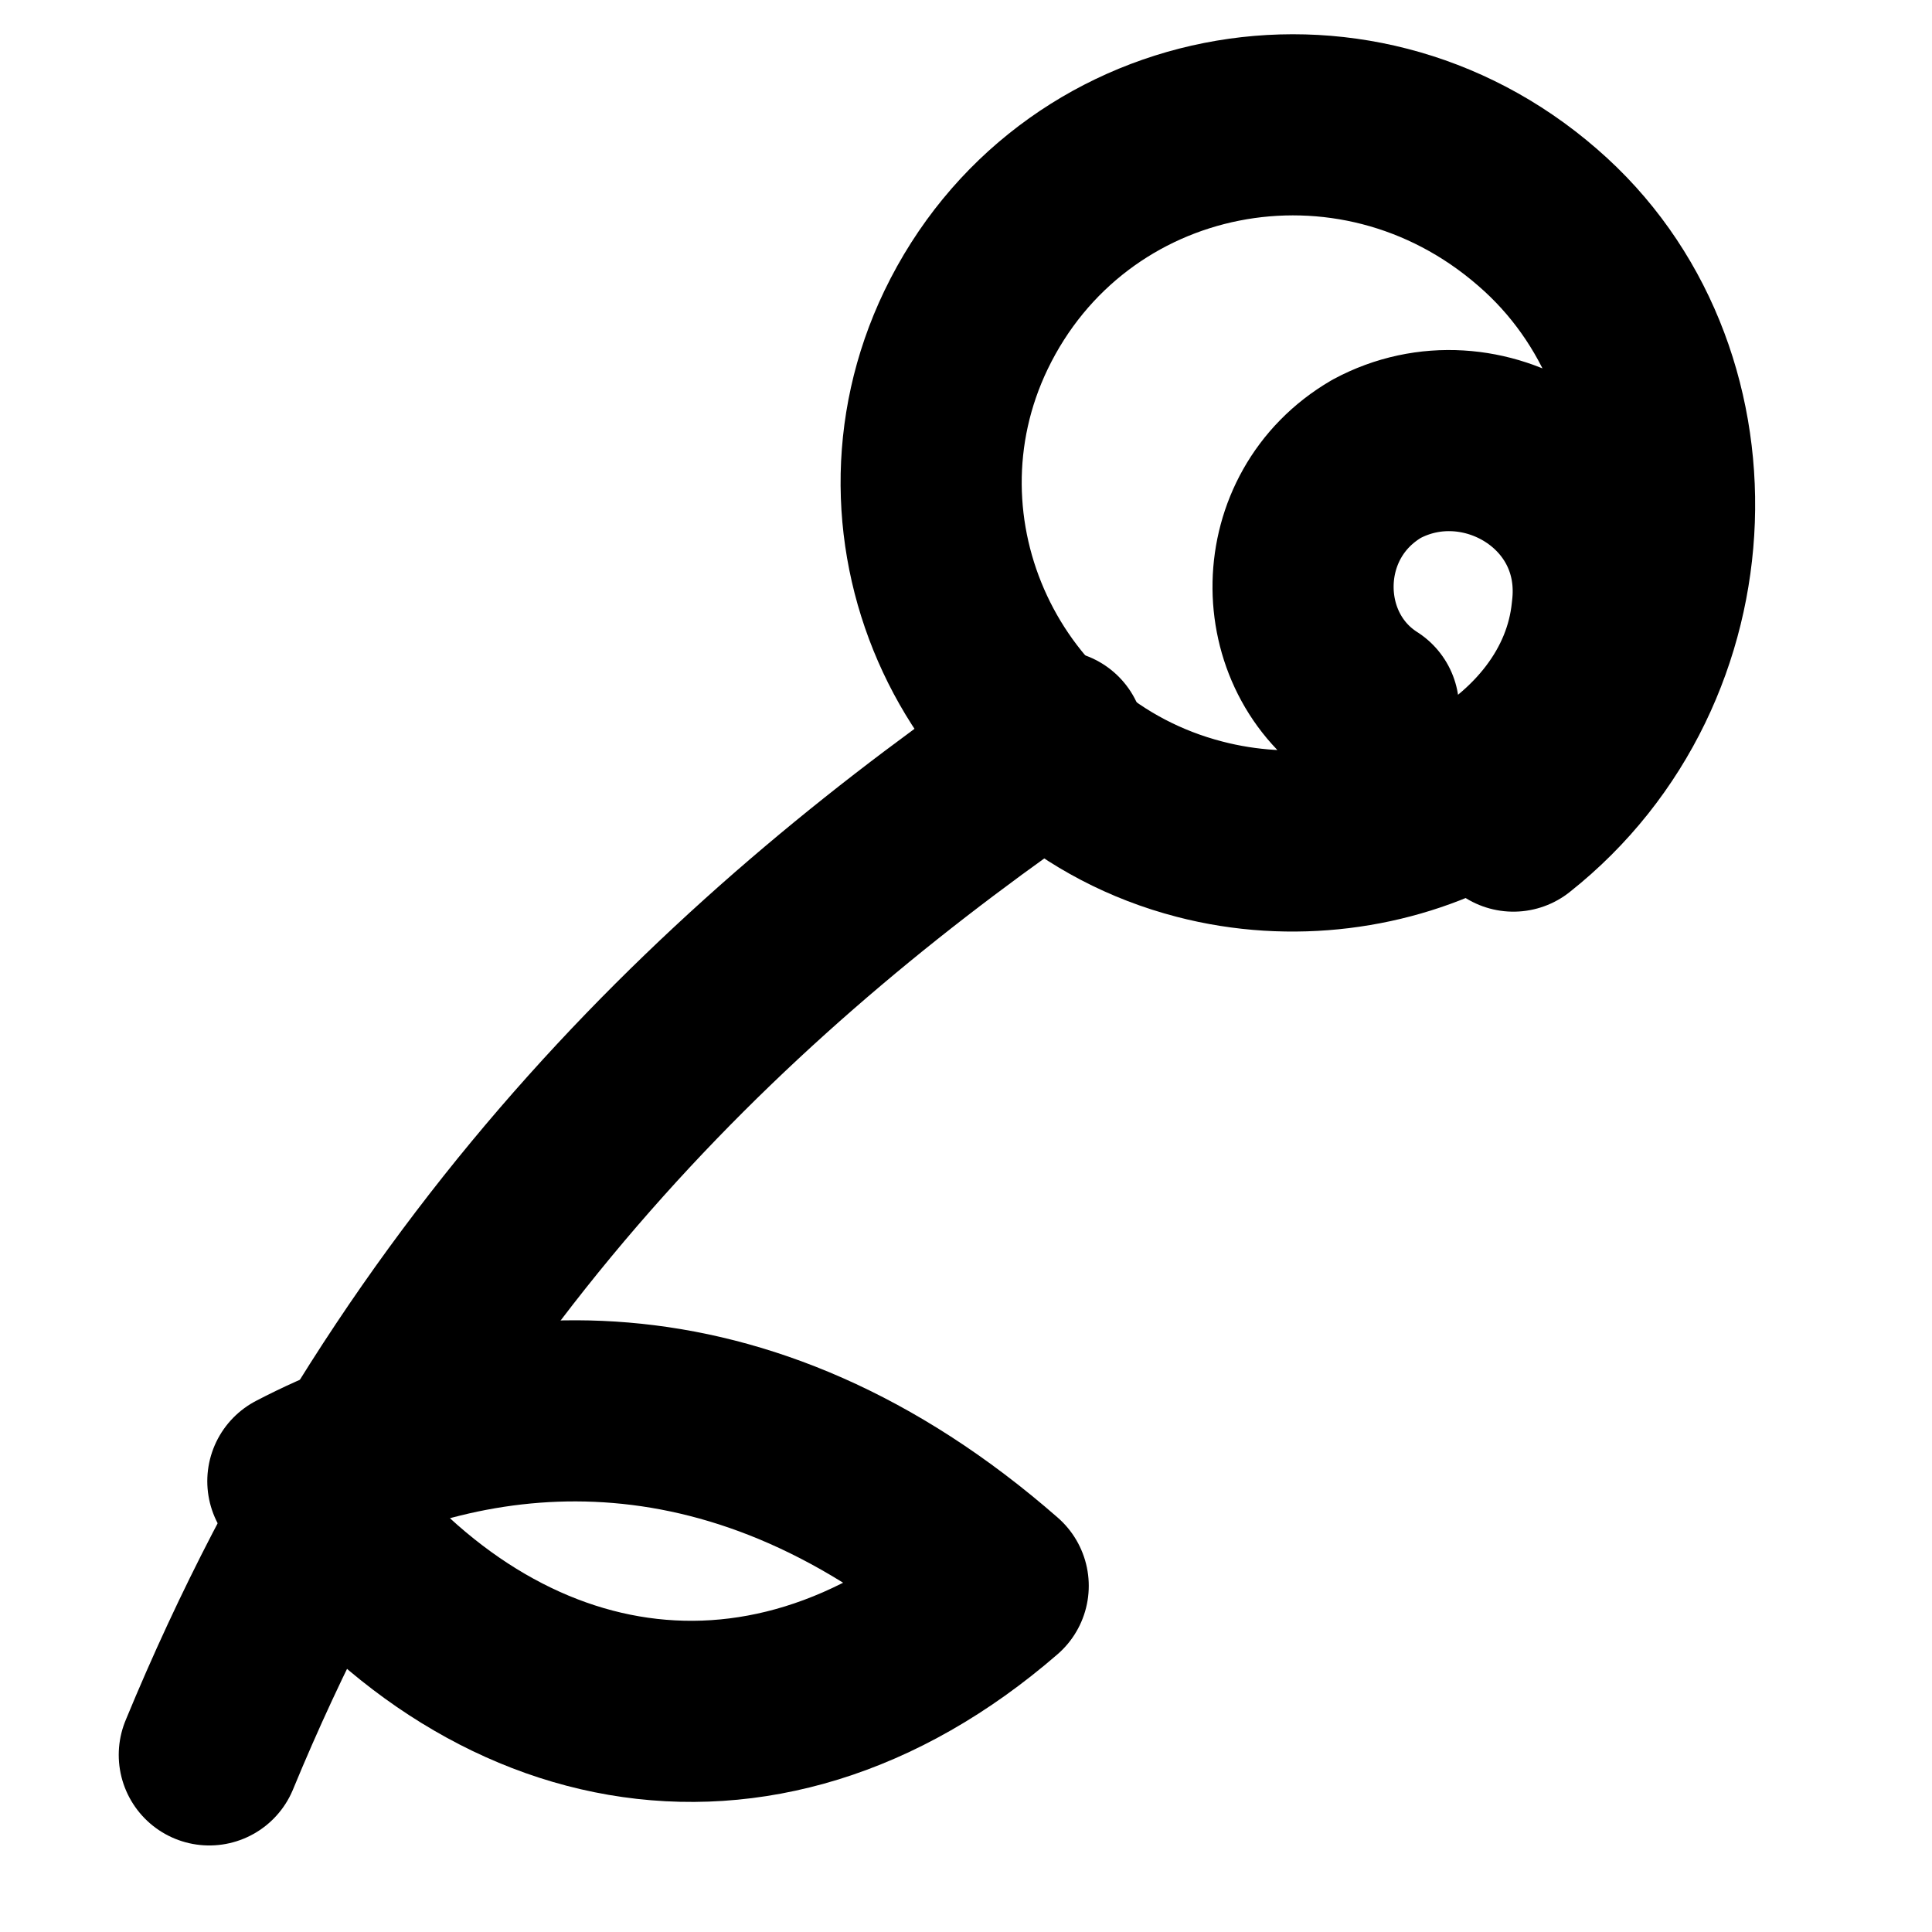
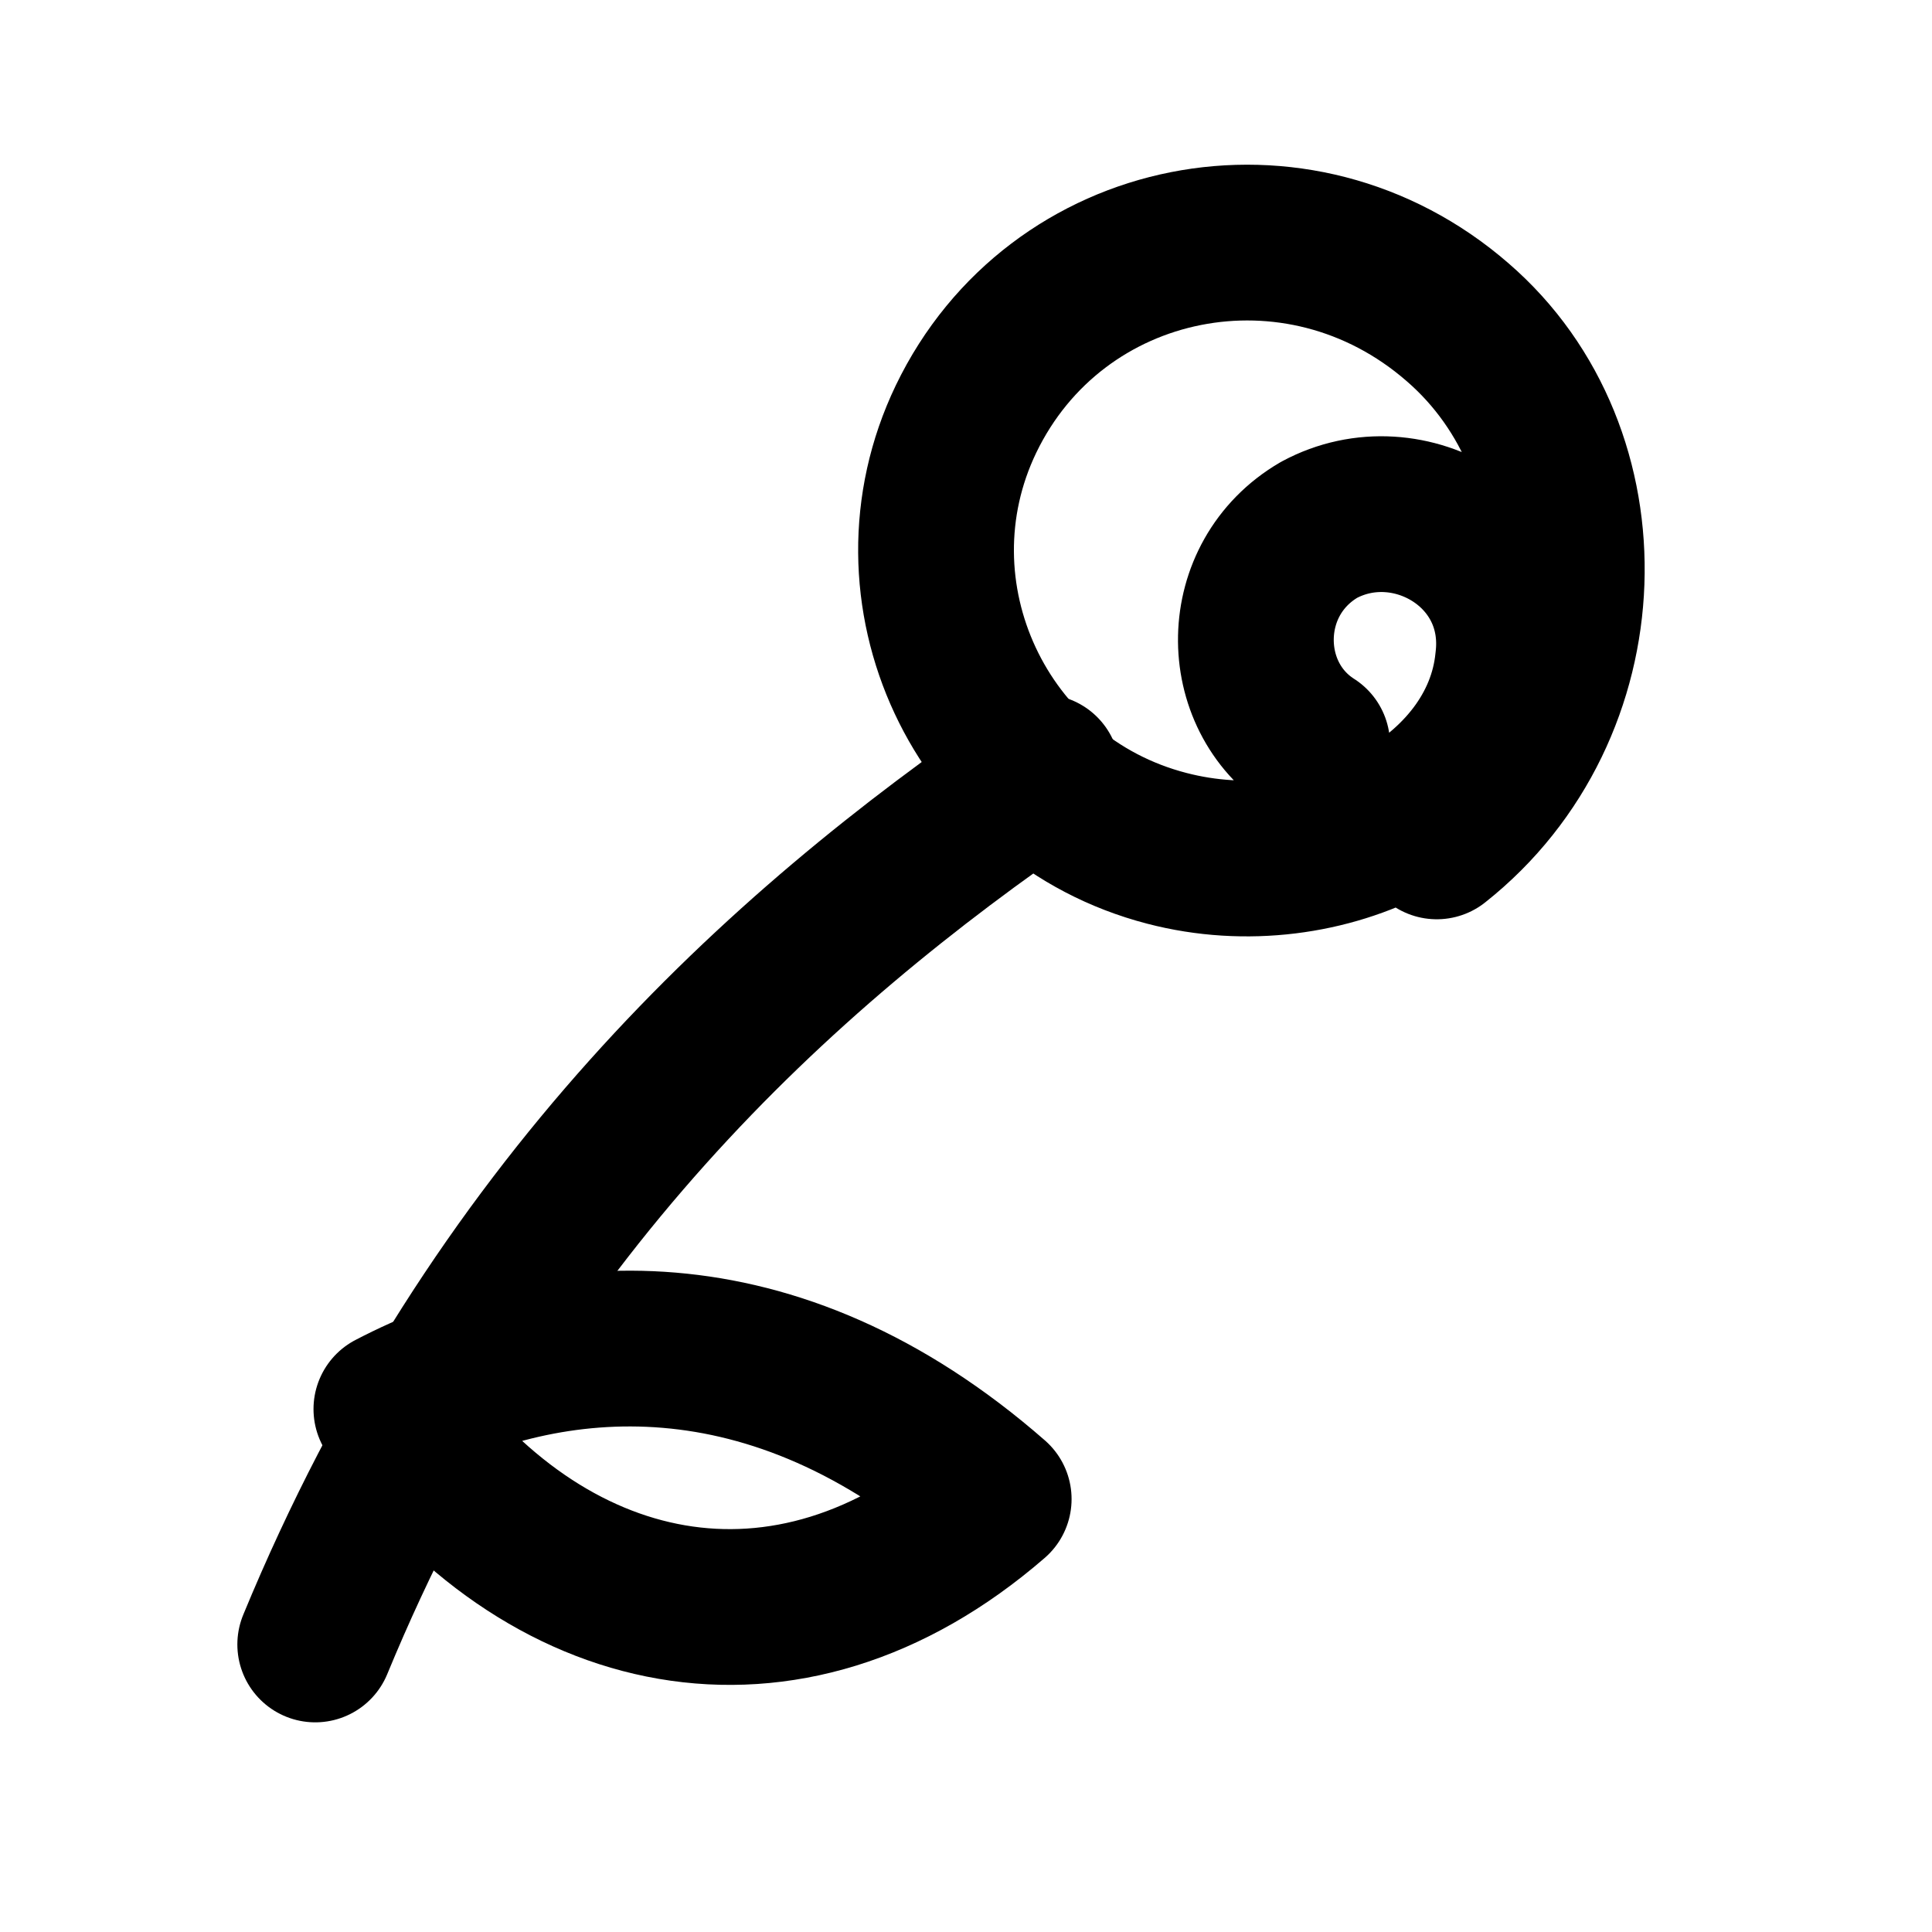
<svg xmlns="http://www.w3.org/2000/svg" viewBox="0 0 24 24" fill="none">
-   <g stroke="currentColor" stroke-linecap="round" stroke-linejoin="round" stroke-width="2.25">
+   <g transform="translate(1.68 1.68) scale(.86)" stroke="currentColor" stroke-linecap="round" stroke-linejoin="round" stroke-width="2.25">
    <path d="M18.8 10.2c2.4-1.9 2.5-5.6.3-7.5c-2.3-2-5.8-1.3-7.1 1.4c-1.2 2.5.2 5.5 2.9 6.2c2.3.6 4.8-.7 5-2.7c.2-1.6-1.5-2.6-2.8-1.9c-1.2.7-1.2 2.4-.1 3.1" />
    <path d="M13.1 9.2C9.3 11.8 5.2 15.5 2.6 21.8" />
    <path d="M12.4 19.7C9.2 16.9 6 17.2 3.7 18.4c2.2 3.1 5.7 3.9 8.7 1.3Z" />
  </g>
</svg>
